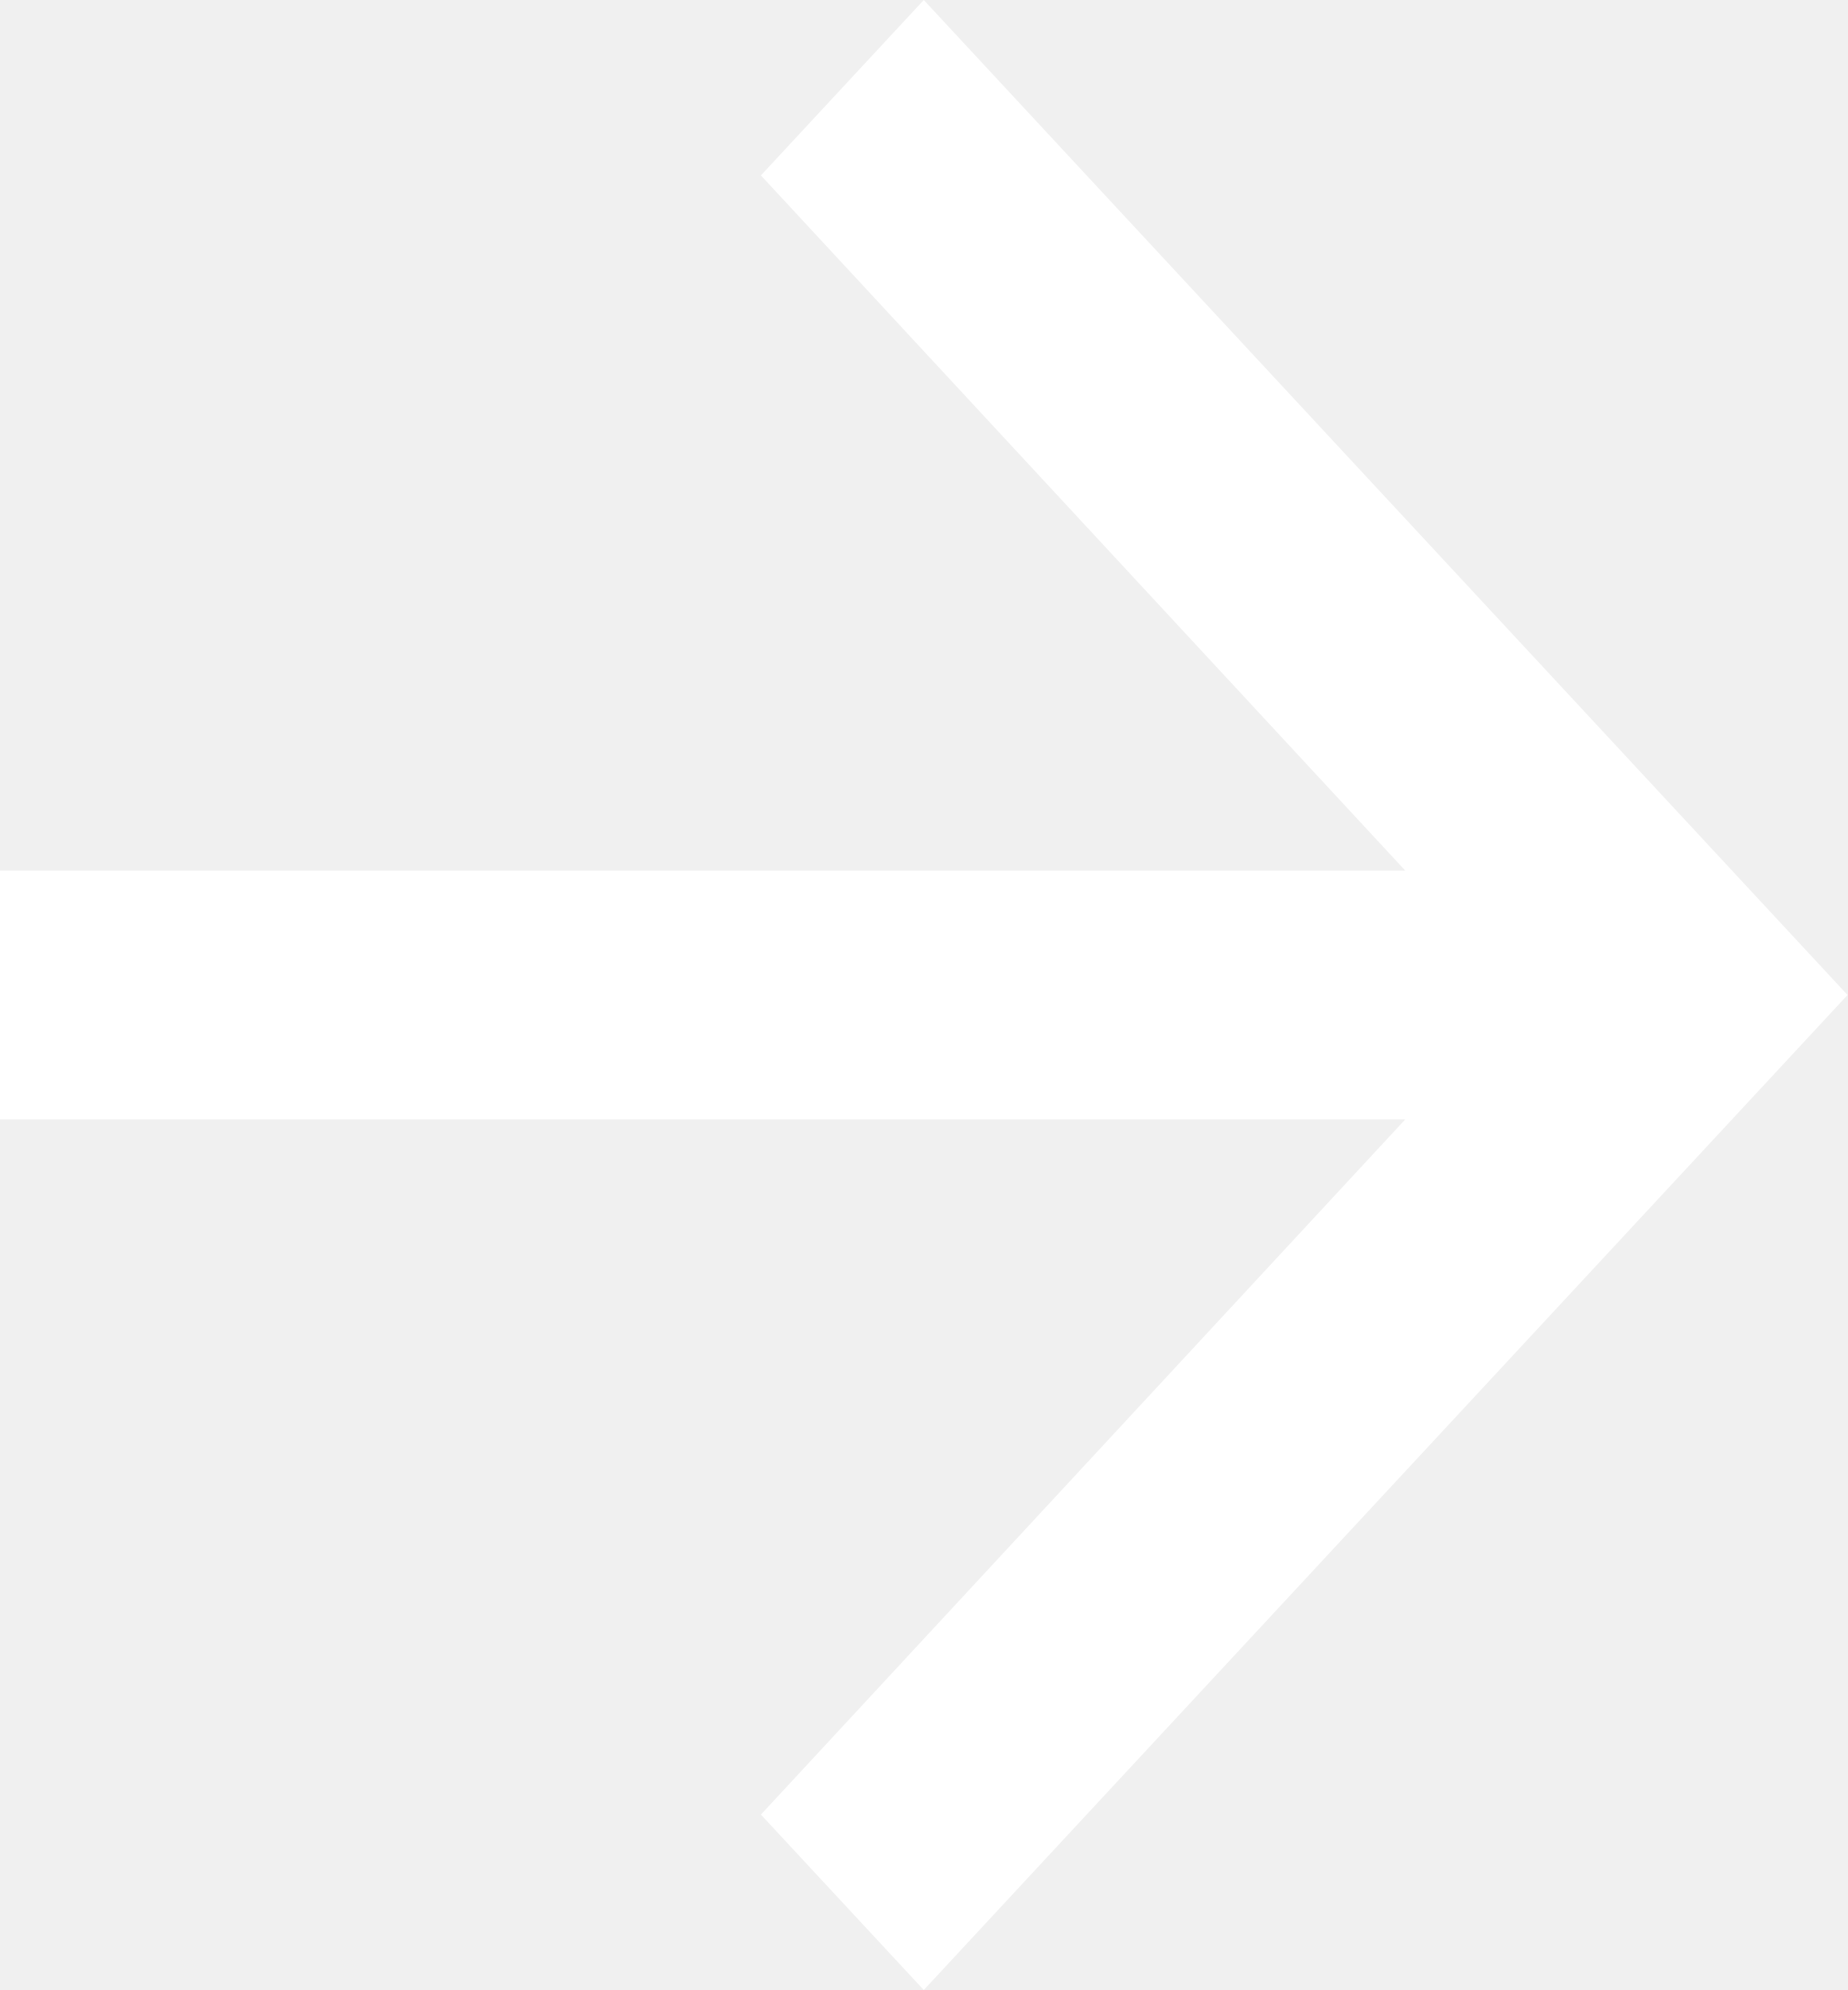
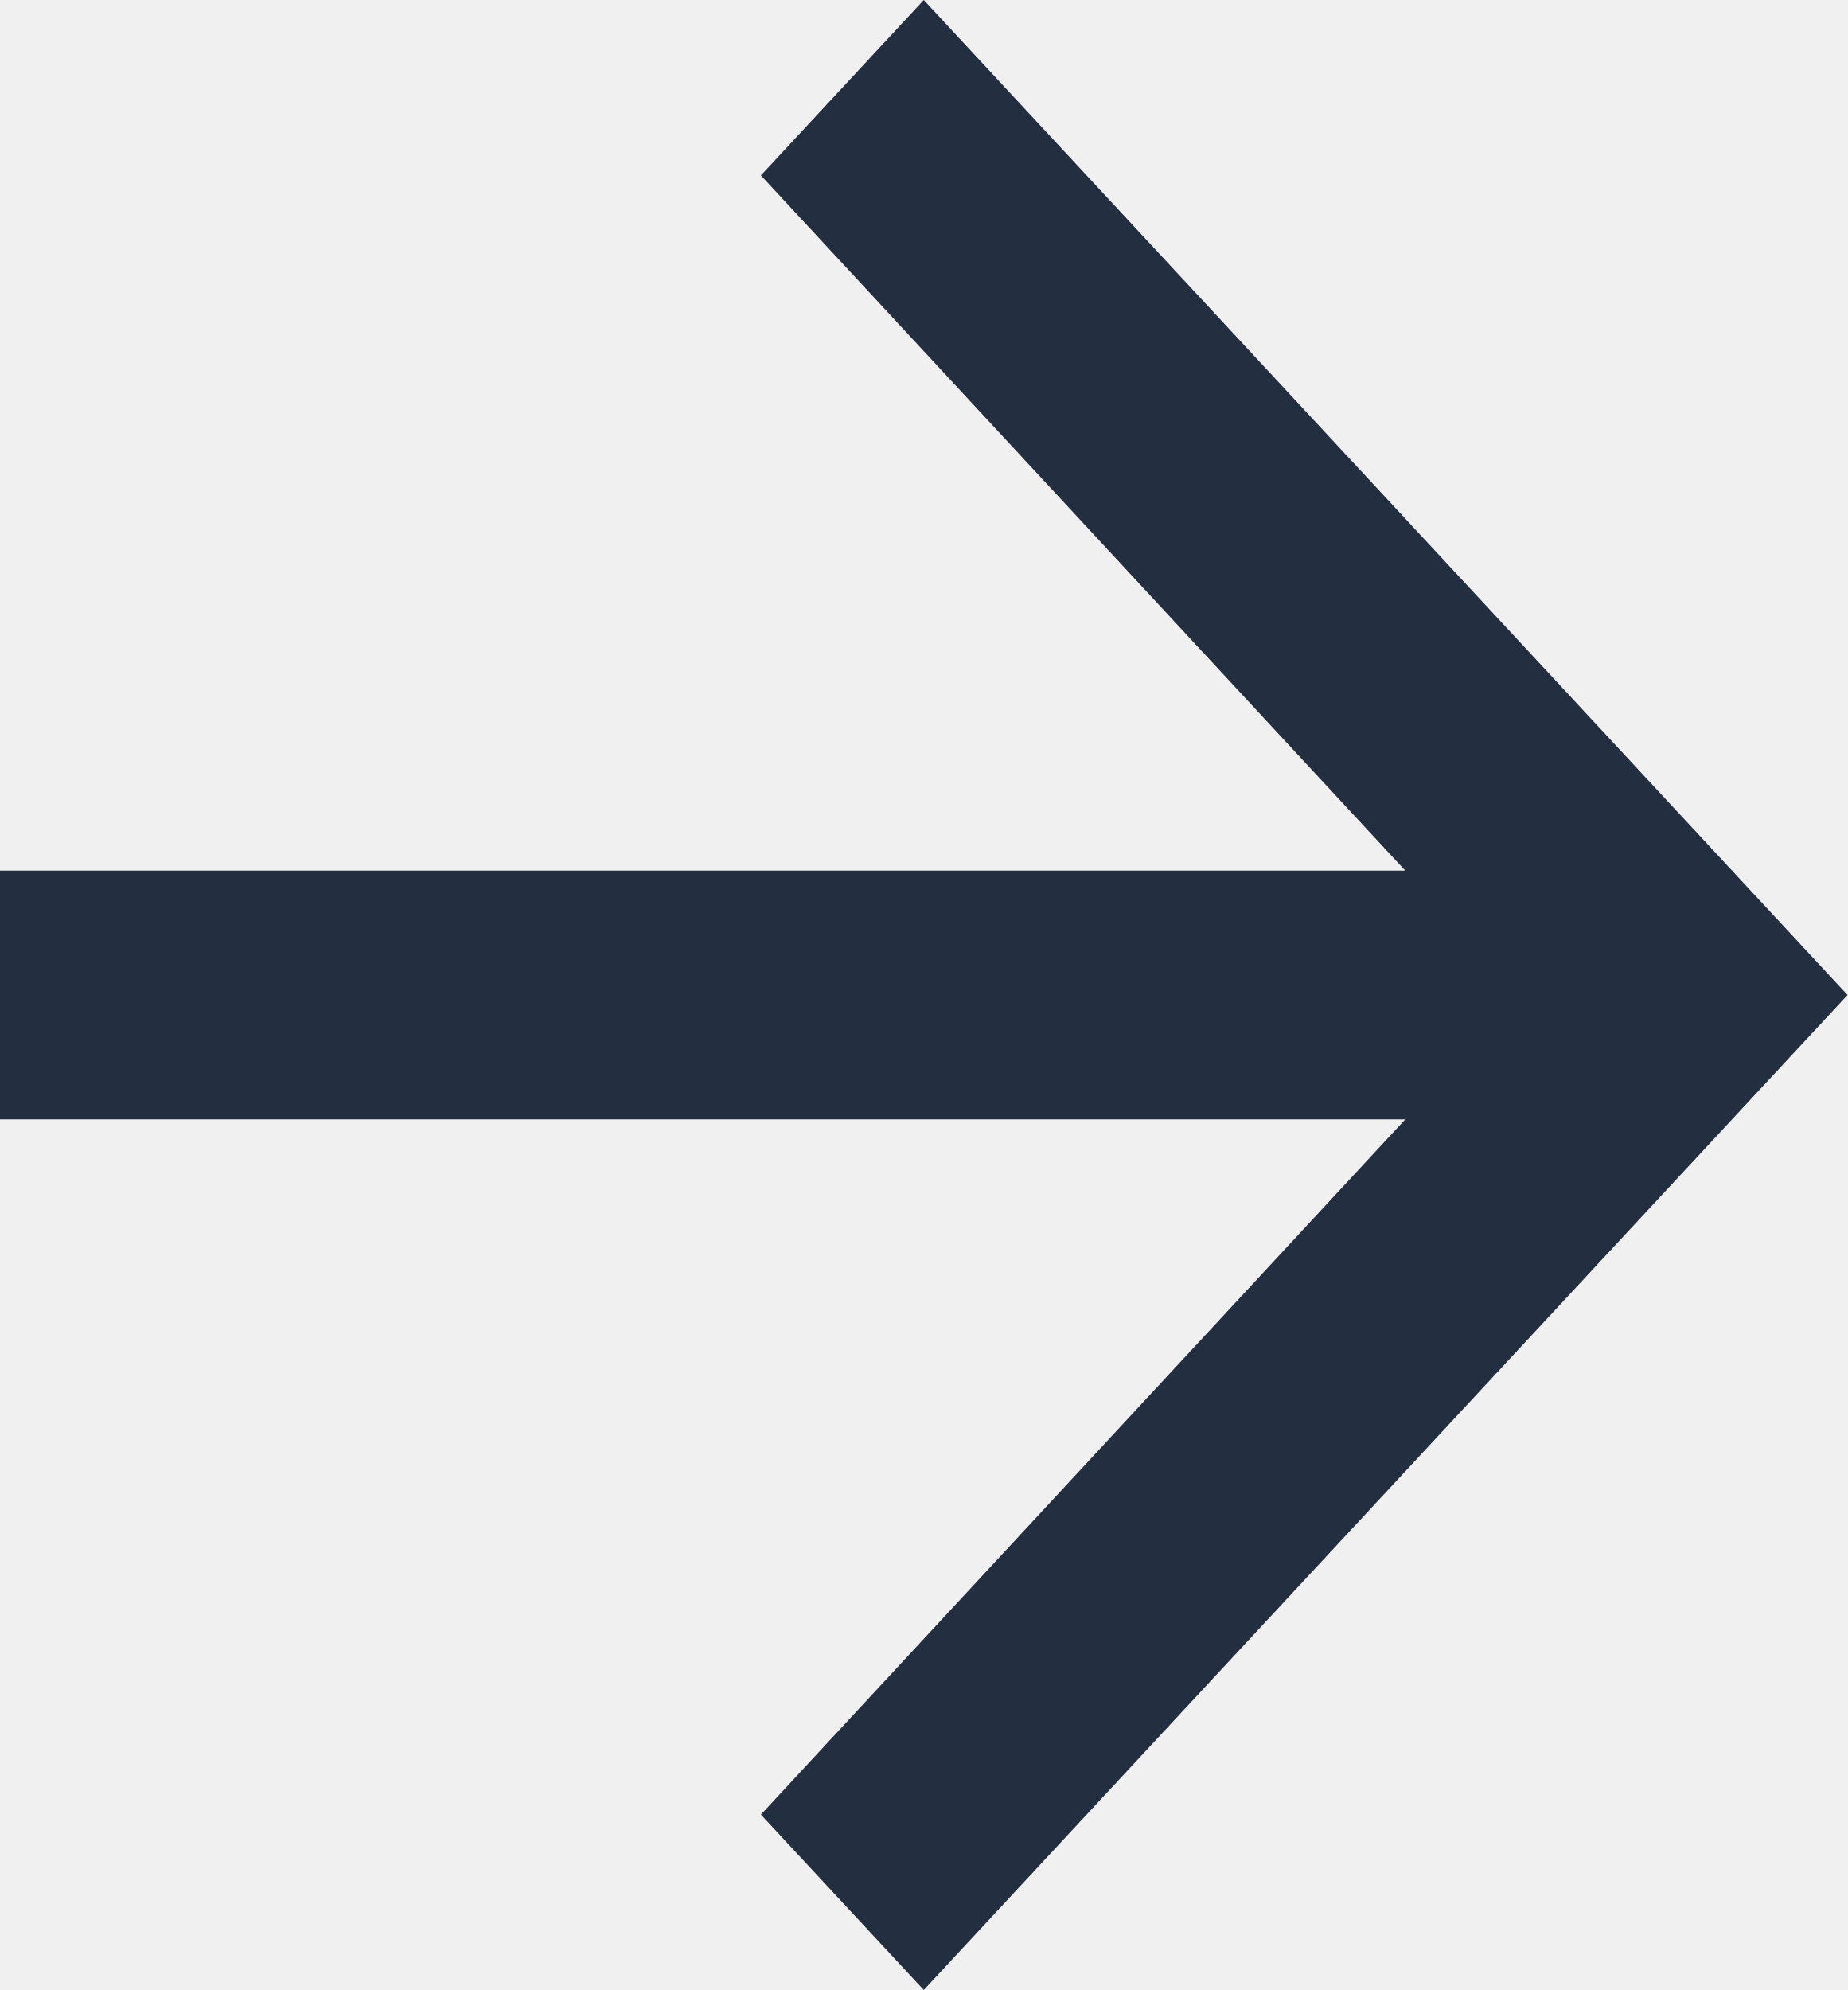
<svg xmlns="http://www.w3.org/2000/svg" width="13px" height="14px" viewBox="0 0 13 14" version="1.1">
  <g id="Page-1" stroke="none" stroke-width="1" fill="none" fill-rule="evenodd">
-     <polygon id="Path" fill="#FFFFFF" points="6.5 0 5.354 1.234 9.888 6.125 0 6.125 0 7.875 9.888 7.875 5.354 12.766 6.5 14 13 7" />
+     <polygon id="Path" fill="#232f40" points="6.5 0 5.354 1.234 9.888 6.125 0 6.125 0 7.875 9.888 7.875 5.354 12.766 6.5 14 13 7" />
  </g>
</svg>
